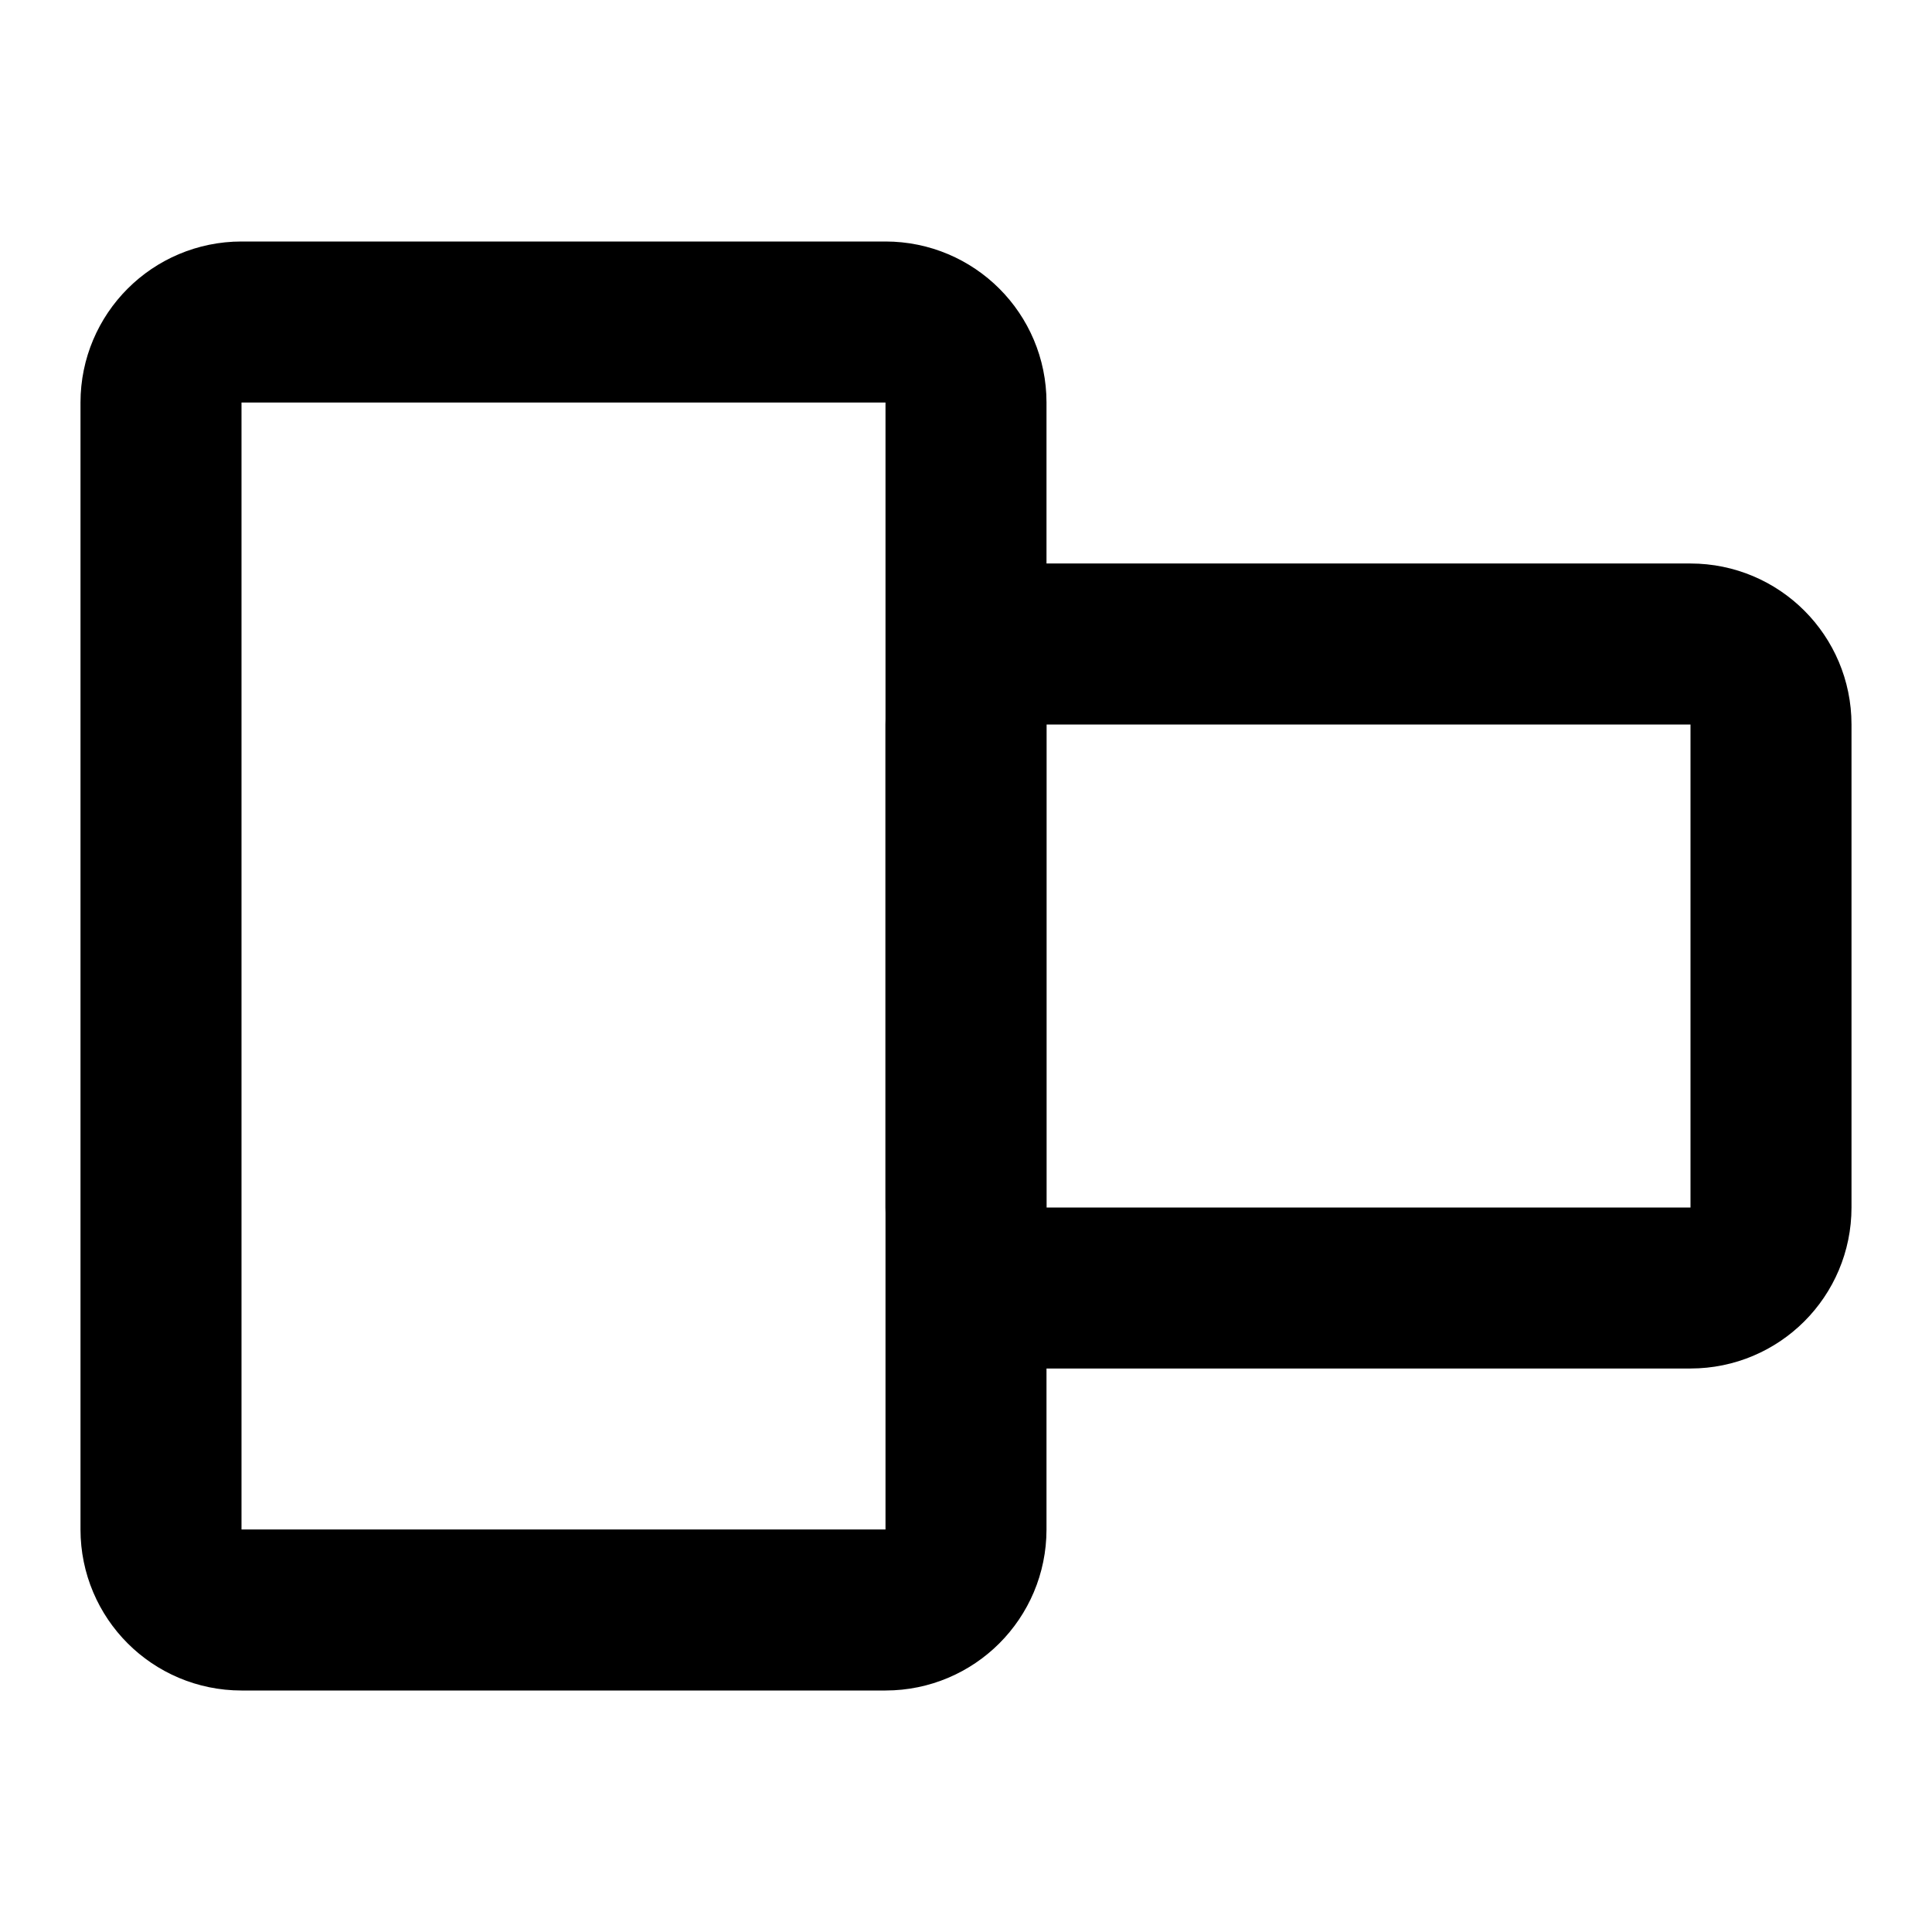
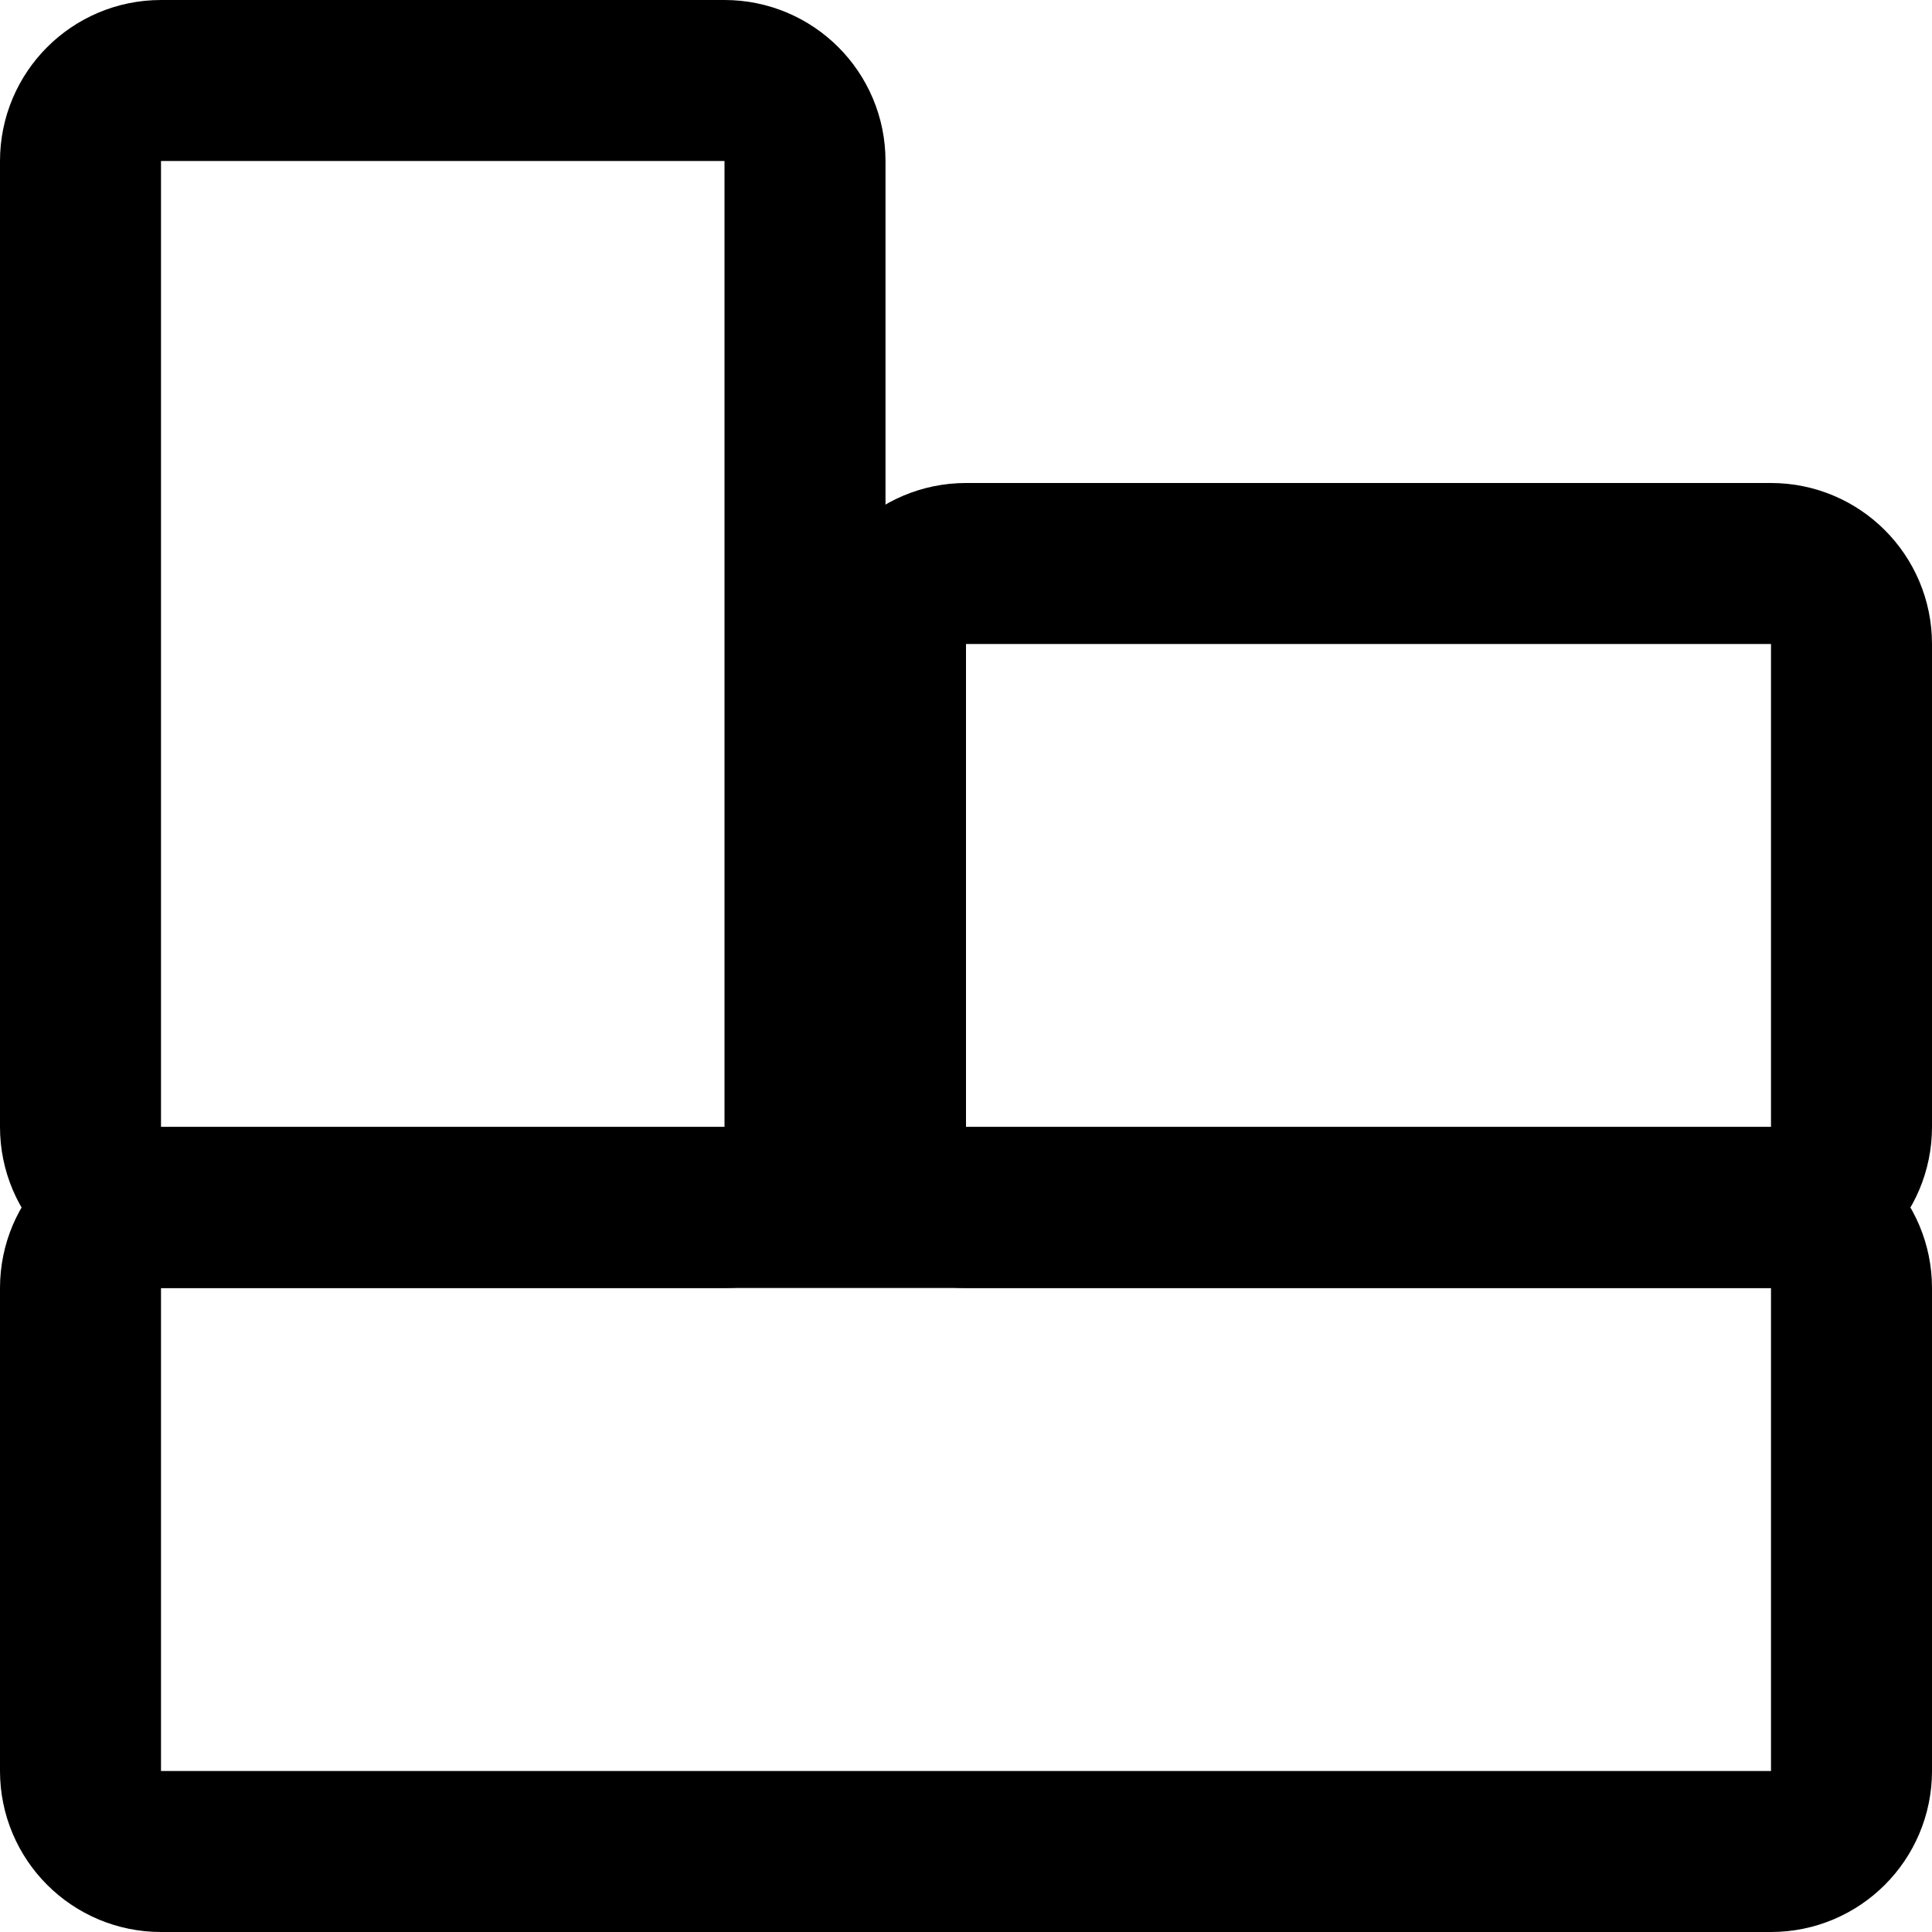
<svg xmlns="http://www.w3.org/2000/svg" width="24" height="24" viewBox="0 0 24 24" fill="none" stroke="currentColor" stroke-width="2" stroke-linecap="round" stroke-linejoin="round">
-   <rect x="2" y="4" width="10" height="16" rx="1" />
-   <rect x="12" y="8" width="10" height="8" rx="1" />
+   <rect x="1" y="1" width="9" height="14" rx="1" />
+   <rect x="1" y="15" width="22" height="8" rx="1" />
+   <rect x="11" y="7" width="12" height="8" rx="1" />
</svg>
